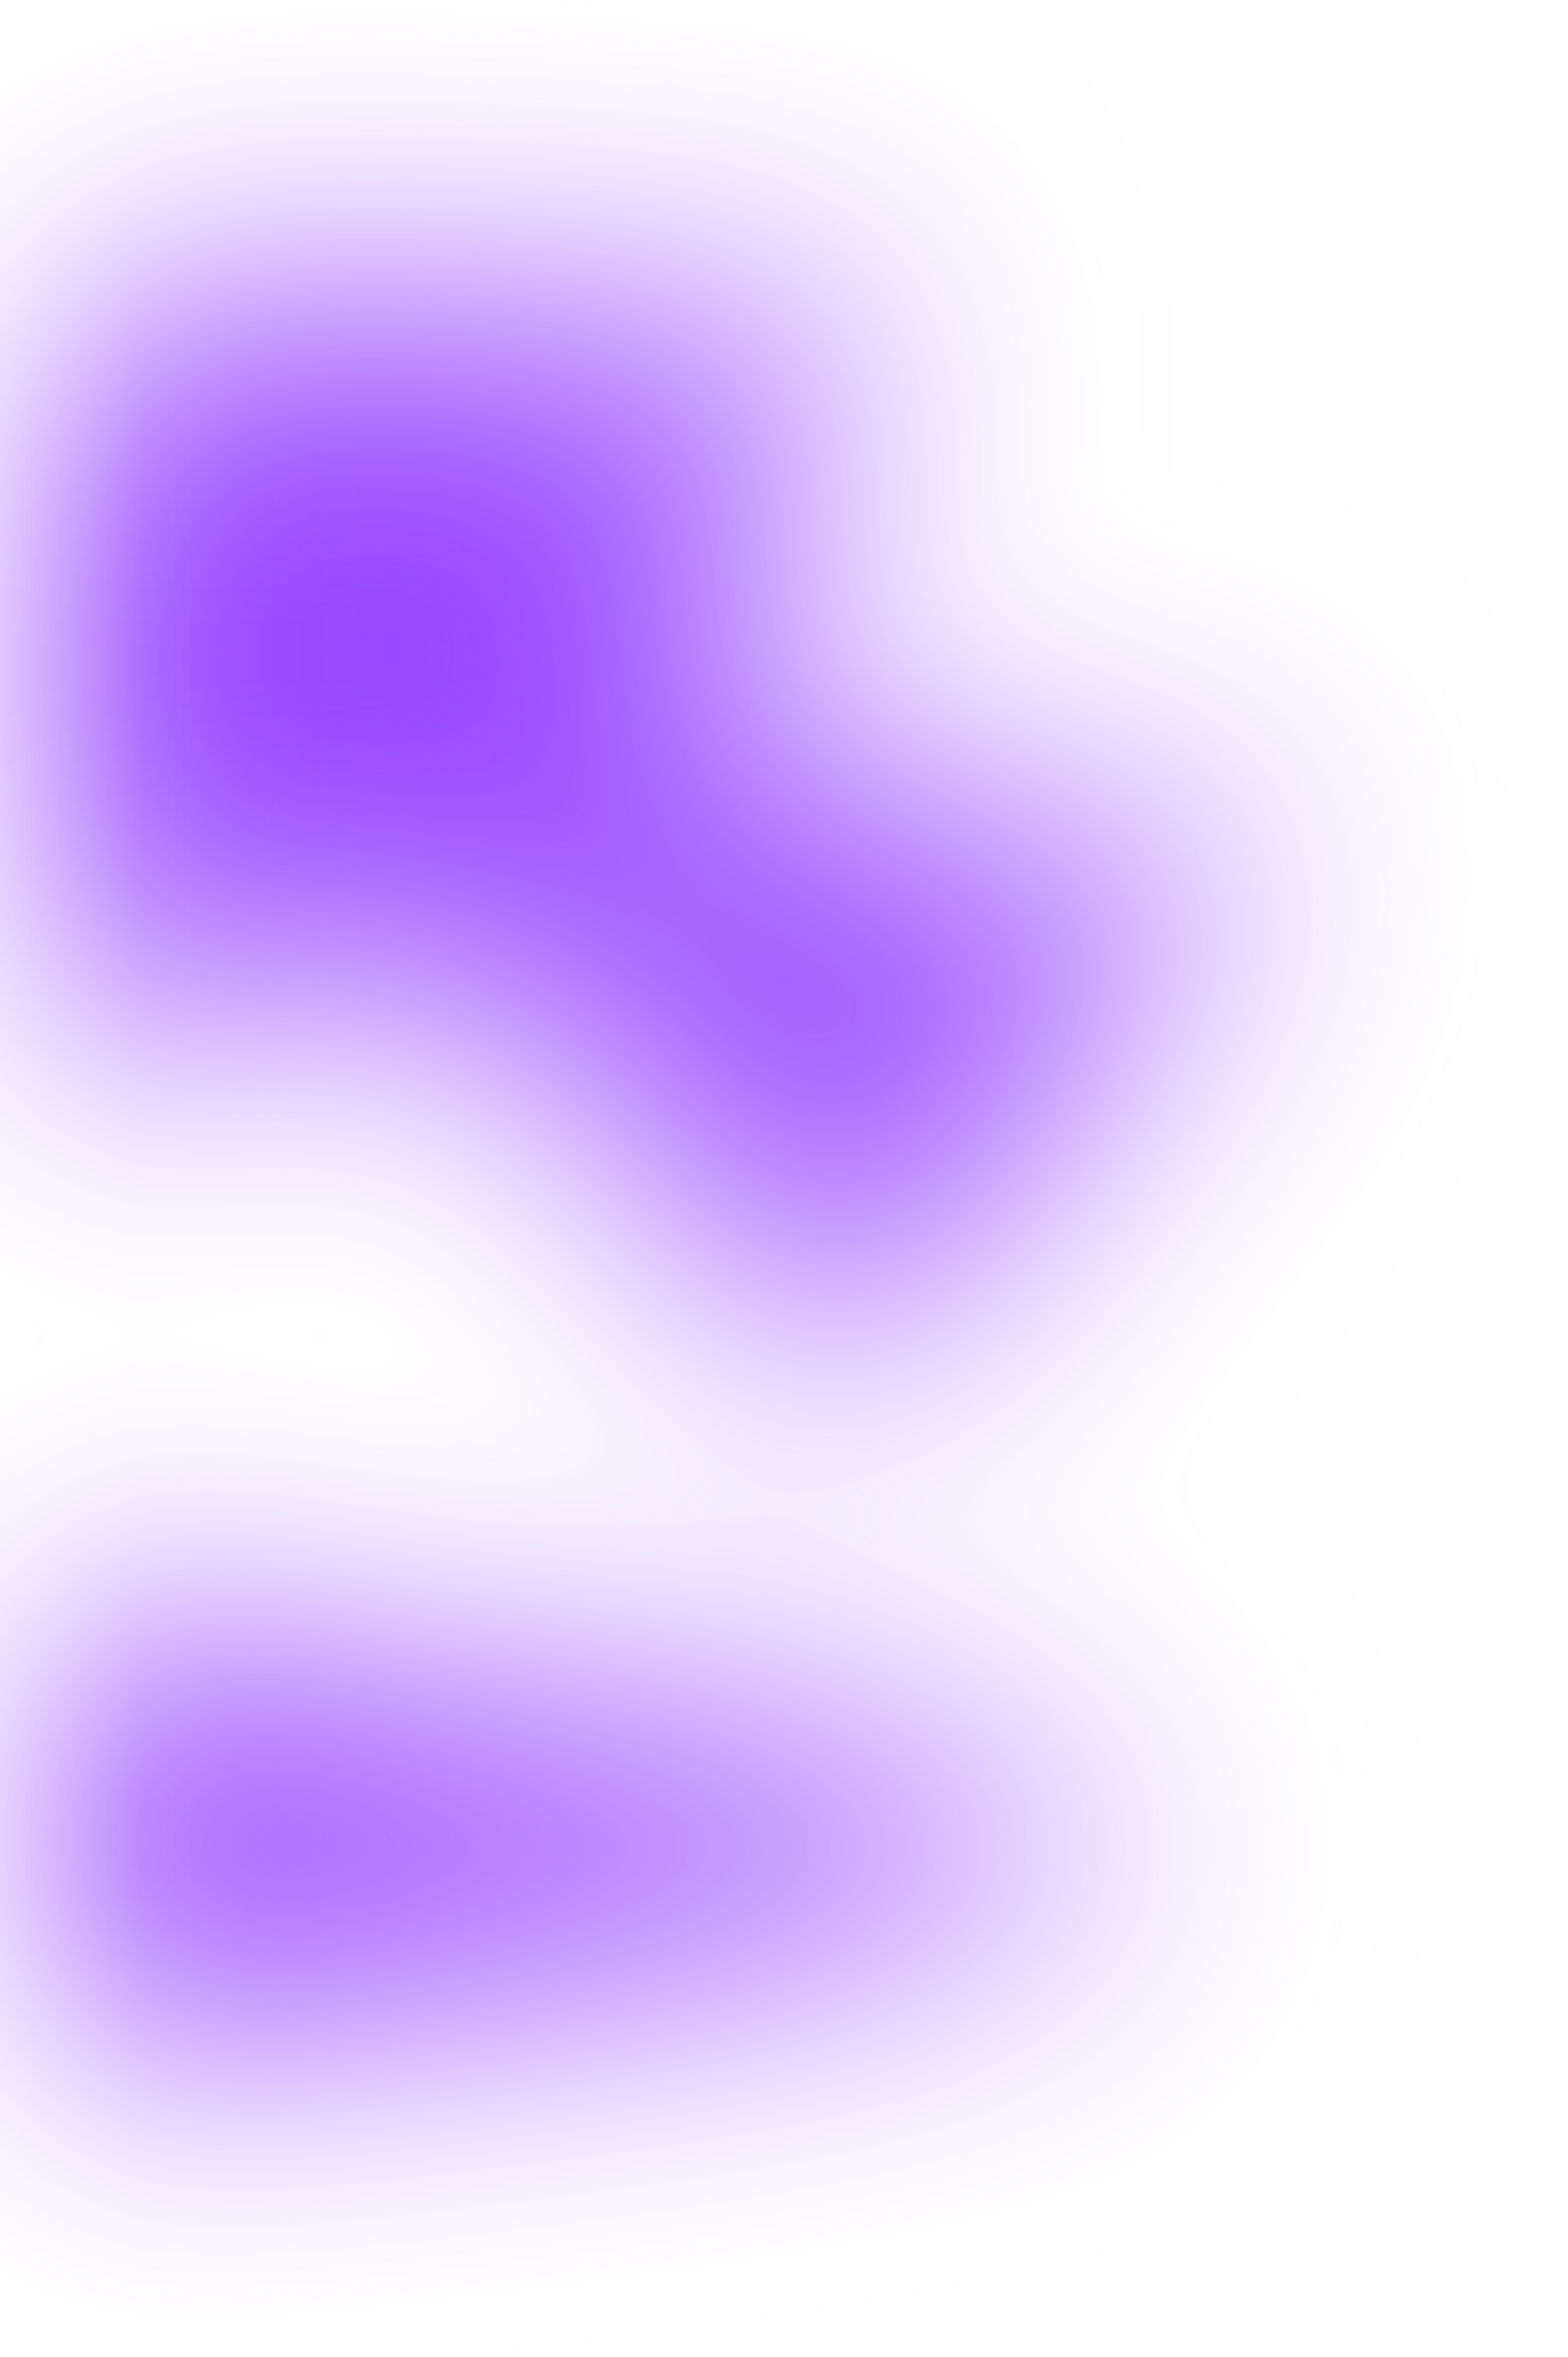
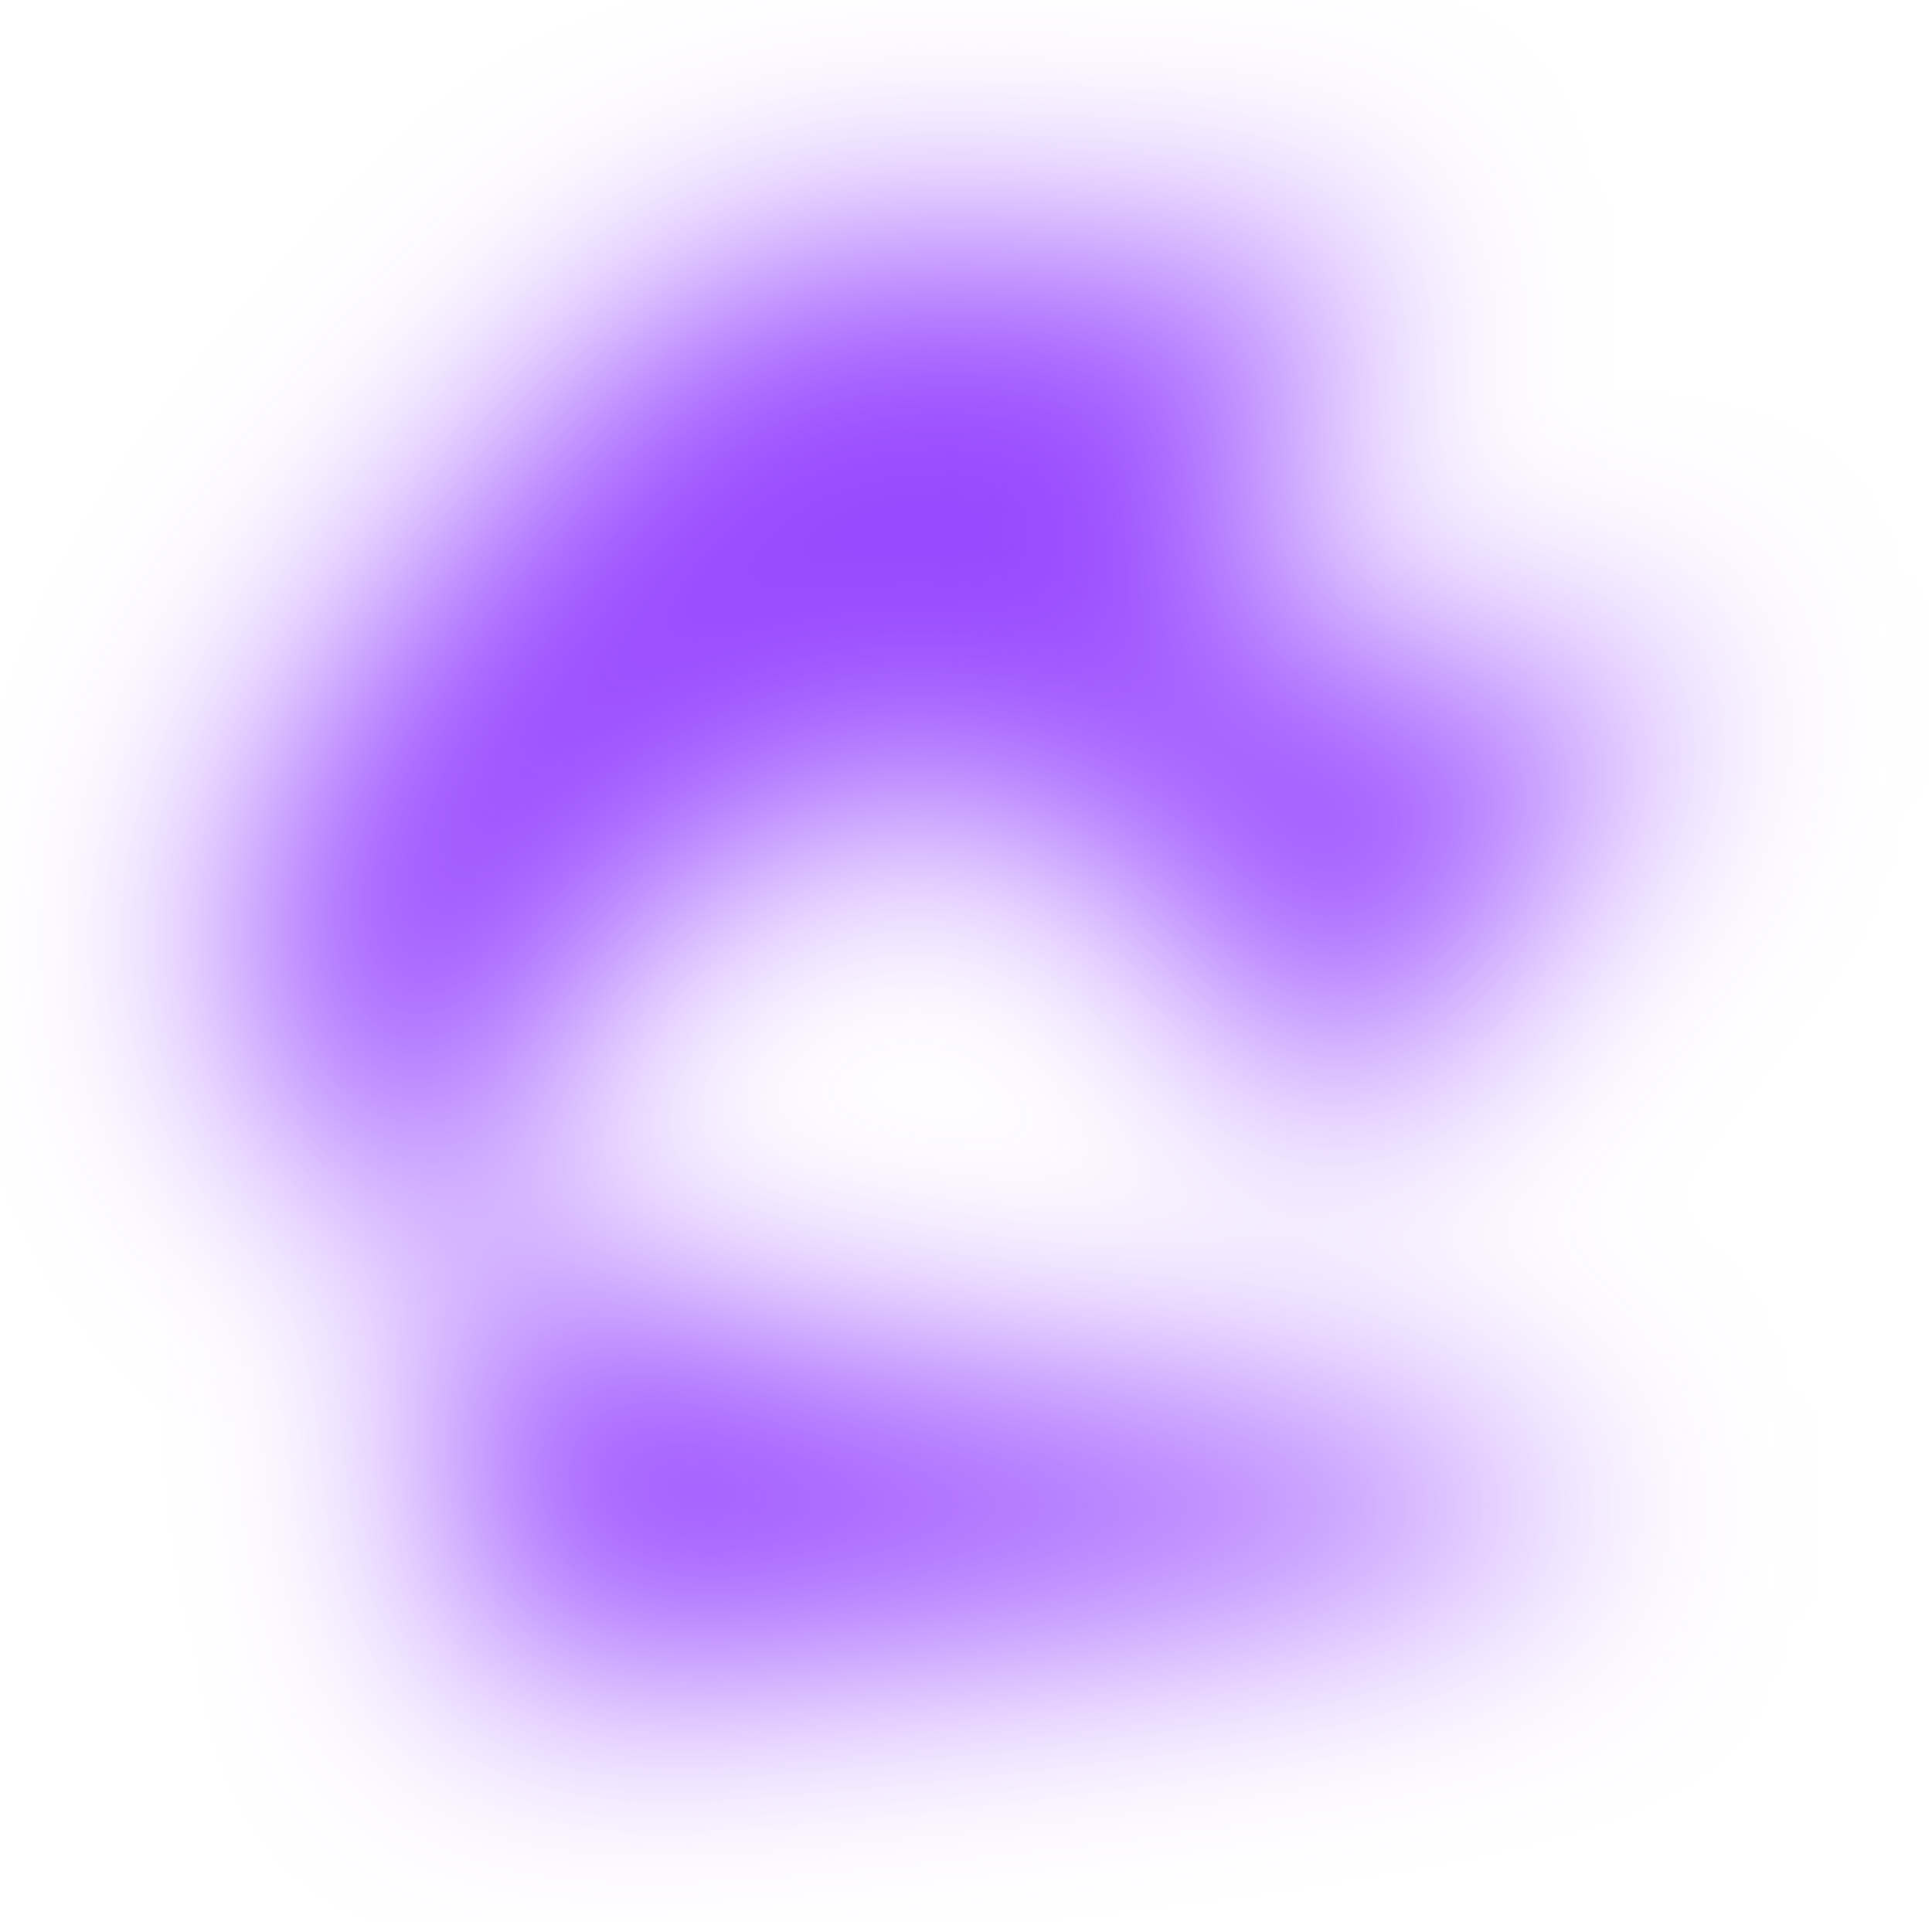
- <svg xmlns="http://www.w3.org/2000/svg" width="490" height="737" viewBox="0 0 490 737" fill="none">
-   <g filter="url(#filter0_f_105147_4241)">
-     <path d="M-22.868 144.613C44.528 63.837 180.369 102.899 193.743 107.872C193.743 107.872 316.454 48.745 237.954 170.155C159.453 291.565 396.304 254.353 396.304 254.353L256.445 440.642C256.445 440.642 176.442 227.389 22.691 328.48C-36.218 367.212 -62.4 422.464 -72.287 475.893C-23.007 500.617 51.148 520.578 158.771 532.8C688.115 592.918 -61.881 643.204 -61.881 643.204C-61.881 643.204 -88.205 561.913 -72.287 475.893C-265.392 379.009 -76.561 208.966 -22.868 144.613Z" fill="#9747FF" />
+ <svg xmlns="http://www.w3.org/2000/svg" width="740" height="736" viewBox="0 0 740 736" fill="none">
+   <g filter="url(#filter0_f_97220_3815)">
+     <path d="M227.772 144.136C295.168 63.36 431.009 102.422 444.383 107.395C444.383 107.395 567.095 48.268 488.594 169.678C410.094 291.088 646.945 253.876 646.945 253.876L507.086 440.165C507.086 440.165 427.083 226.912 273.331 328.003C214.423 366.735 188.24 421.988 178.353 475.416C227.634 500.141 301.789 520.101 409.412 532.324C938.755 592.441 188.759 642.728 188.759 642.728C188.759 642.728 162.436 561.436 178.353 475.416C-14.751 378.533 174.079 208.489 227.772 144.136Z" fill="#9747FF" />
  </g>
  <defs>
-     <filter id="filter0_f_105147_4241" x="-250.29" y="0.477" width="739.594" height="735.728" filterUnits="userSpaceOnUse" color-interpolation-filters="sRGB">
+     <filter id="filter0_f_97220_3815" x="0.351" y="0" width="739.594" height="735.728" filterUnits="userSpaceOnUse" color-interpolation-filters="sRGB">
      <feFlood flood-opacity="0" result="BackgroundImageFix" />
      <feBlend mode="normal" in="SourceGraphic" in2="BackgroundImageFix" result="shape" />
-       <feGaussianBlur stdDeviation="46.5" result="effect1_foregroundBlur_105147_4241" />
+       <feGaussianBlur stdDeviation="46.5" result="effect1_foregroundBlur_97220_3815" />
    </filter>
  </defs>
</svg>
